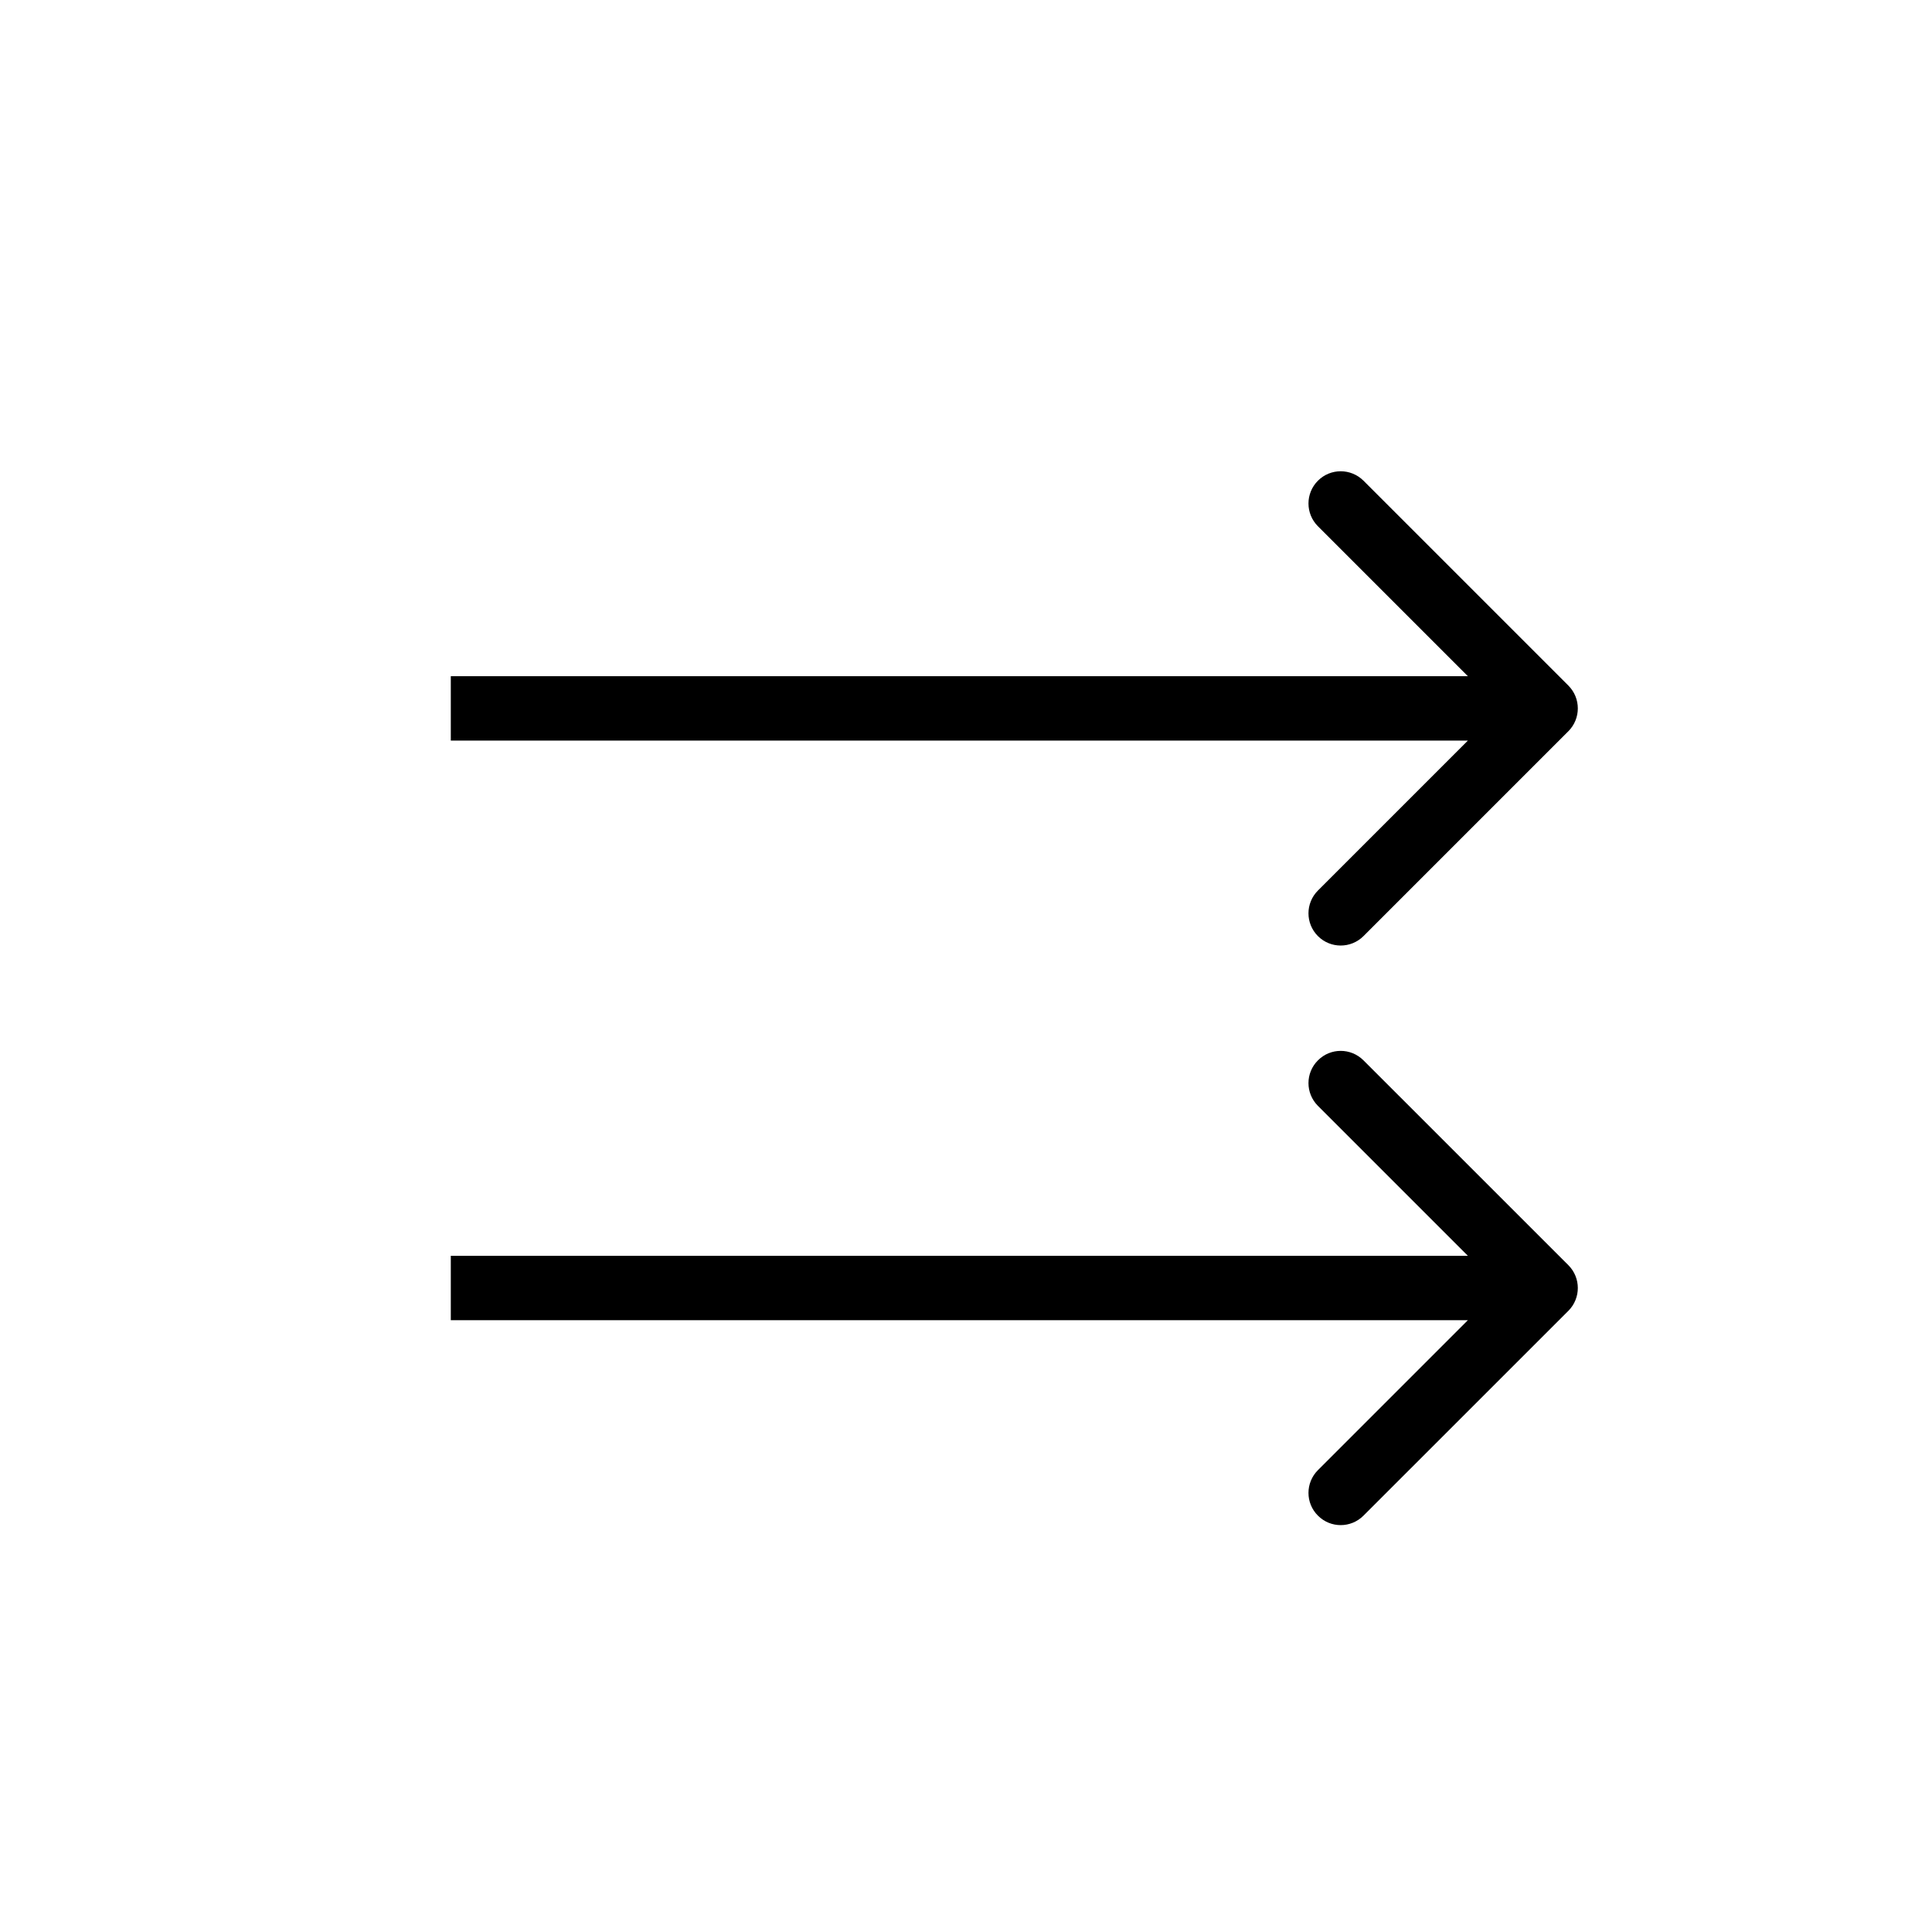
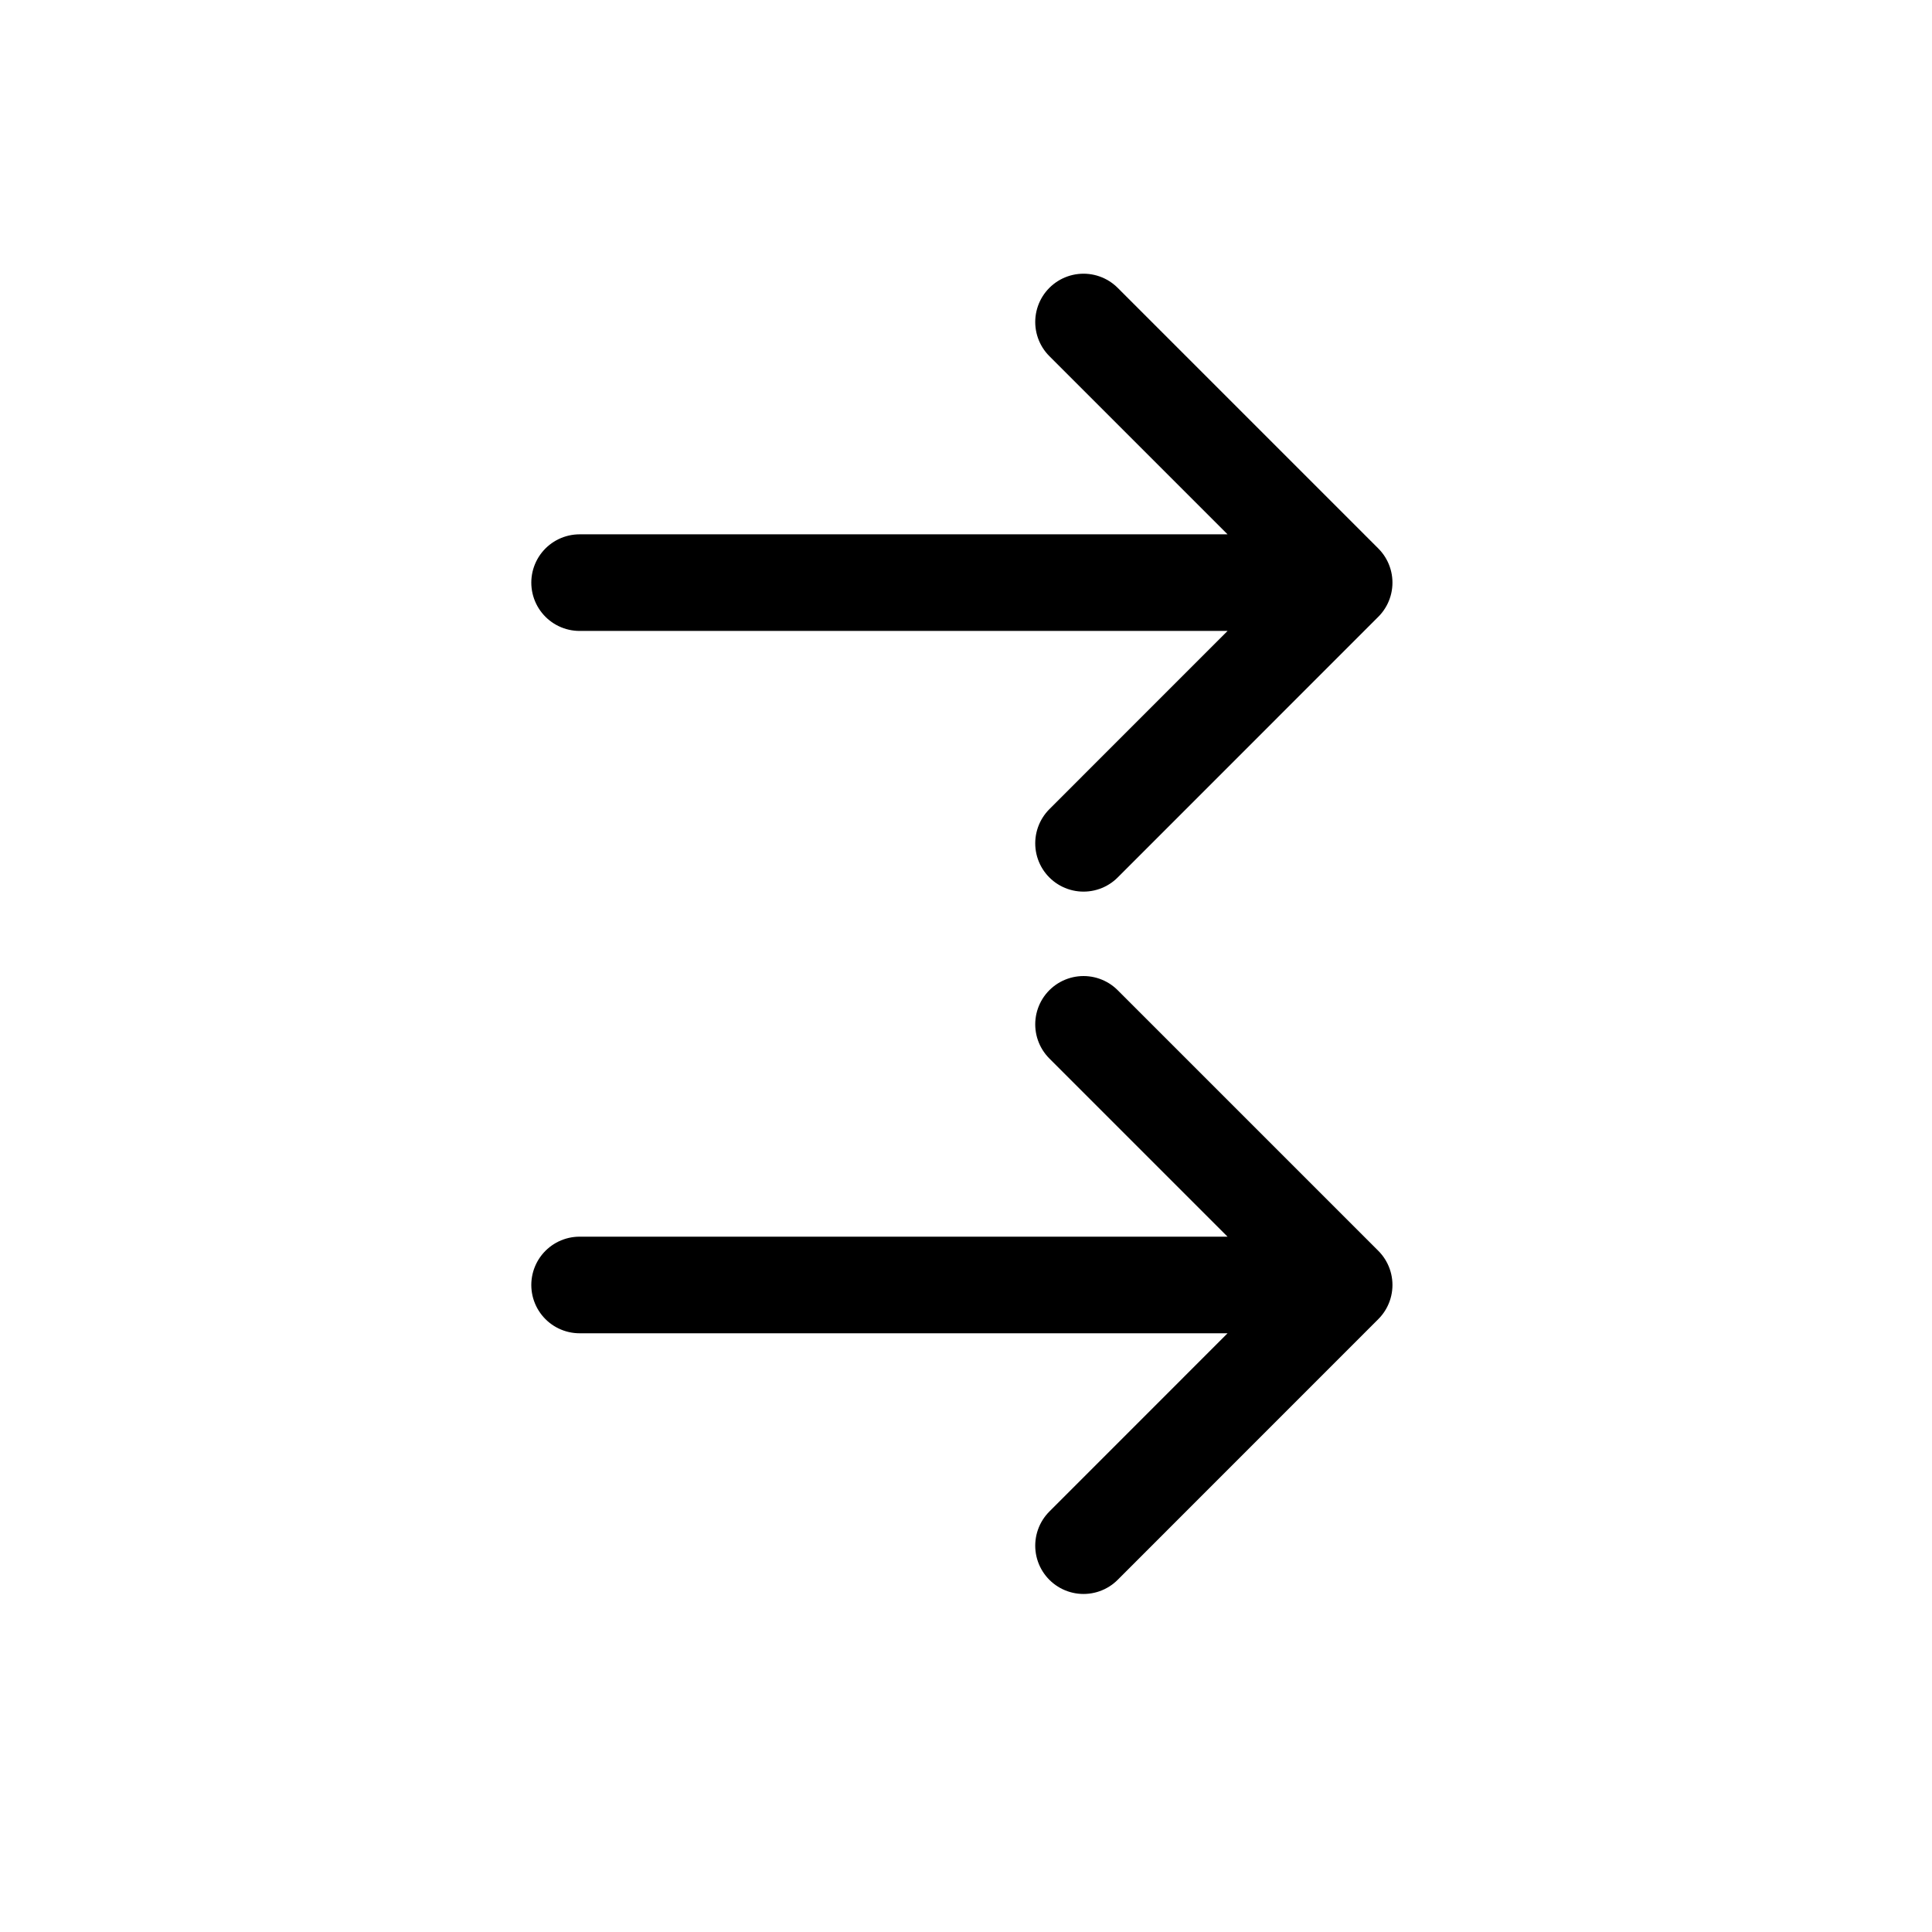
<svg xmlns="http://www.w3.org/2000/svg" width="30" height="30" viewBox="0 0 30 30" fill="none">
-   <path d="M24.354 11.354C24.549 11.158 24.549 10.842 24.354 10.646L21.172 7.464C20.976 7.269 20.66 7.269 20.465 7.464C20.269 7.66 20.269 7.976 20.465 8.172L23.293 11L20.465 13.828C20.269 14.024 20.269 14.34 20.465 14.536C20.66 14.731 20.976 14.731 21.172 14.536L24.354 11.354ZM7 11.5H24V10.5H7V11.5Z" fill="black" />
-   <path d="M24.354 20.354C24.549 20.158 24.549 19.842 24.354 19.646L21.172 16.465C20.976 16.269 20.66 16.269 20.465 16.465C20.269 16.66 20.269 16.976 20.465 17.172L23.293 20L20.465 22.828C20.269 23.024 20.269 23.34 20.465 23.535C20.66 23.731 20.976 23.731 21.172 23.535L24.354 20.354ZM7 20.5H24V19.5H7V20.5Z" fill="black" />
+   <path d="M16.825 13.095L20.872 9.047L16.825 5M9 9.047L20.687 9.047" stroke="black" stroke-width="1.5" stroke-miterlimit="10" stroke-linecap="round" stroke-linejoin="round" />
+   <path d="M16.825 15.906L20.872 19.953L16.825 24.001M9 19.953L20.687 19.953" stroke="black" stroke-width="1.5" stroke-miterlimit="10" stroke-linecap="round" stroke-linejoin="round" />
</svg>
